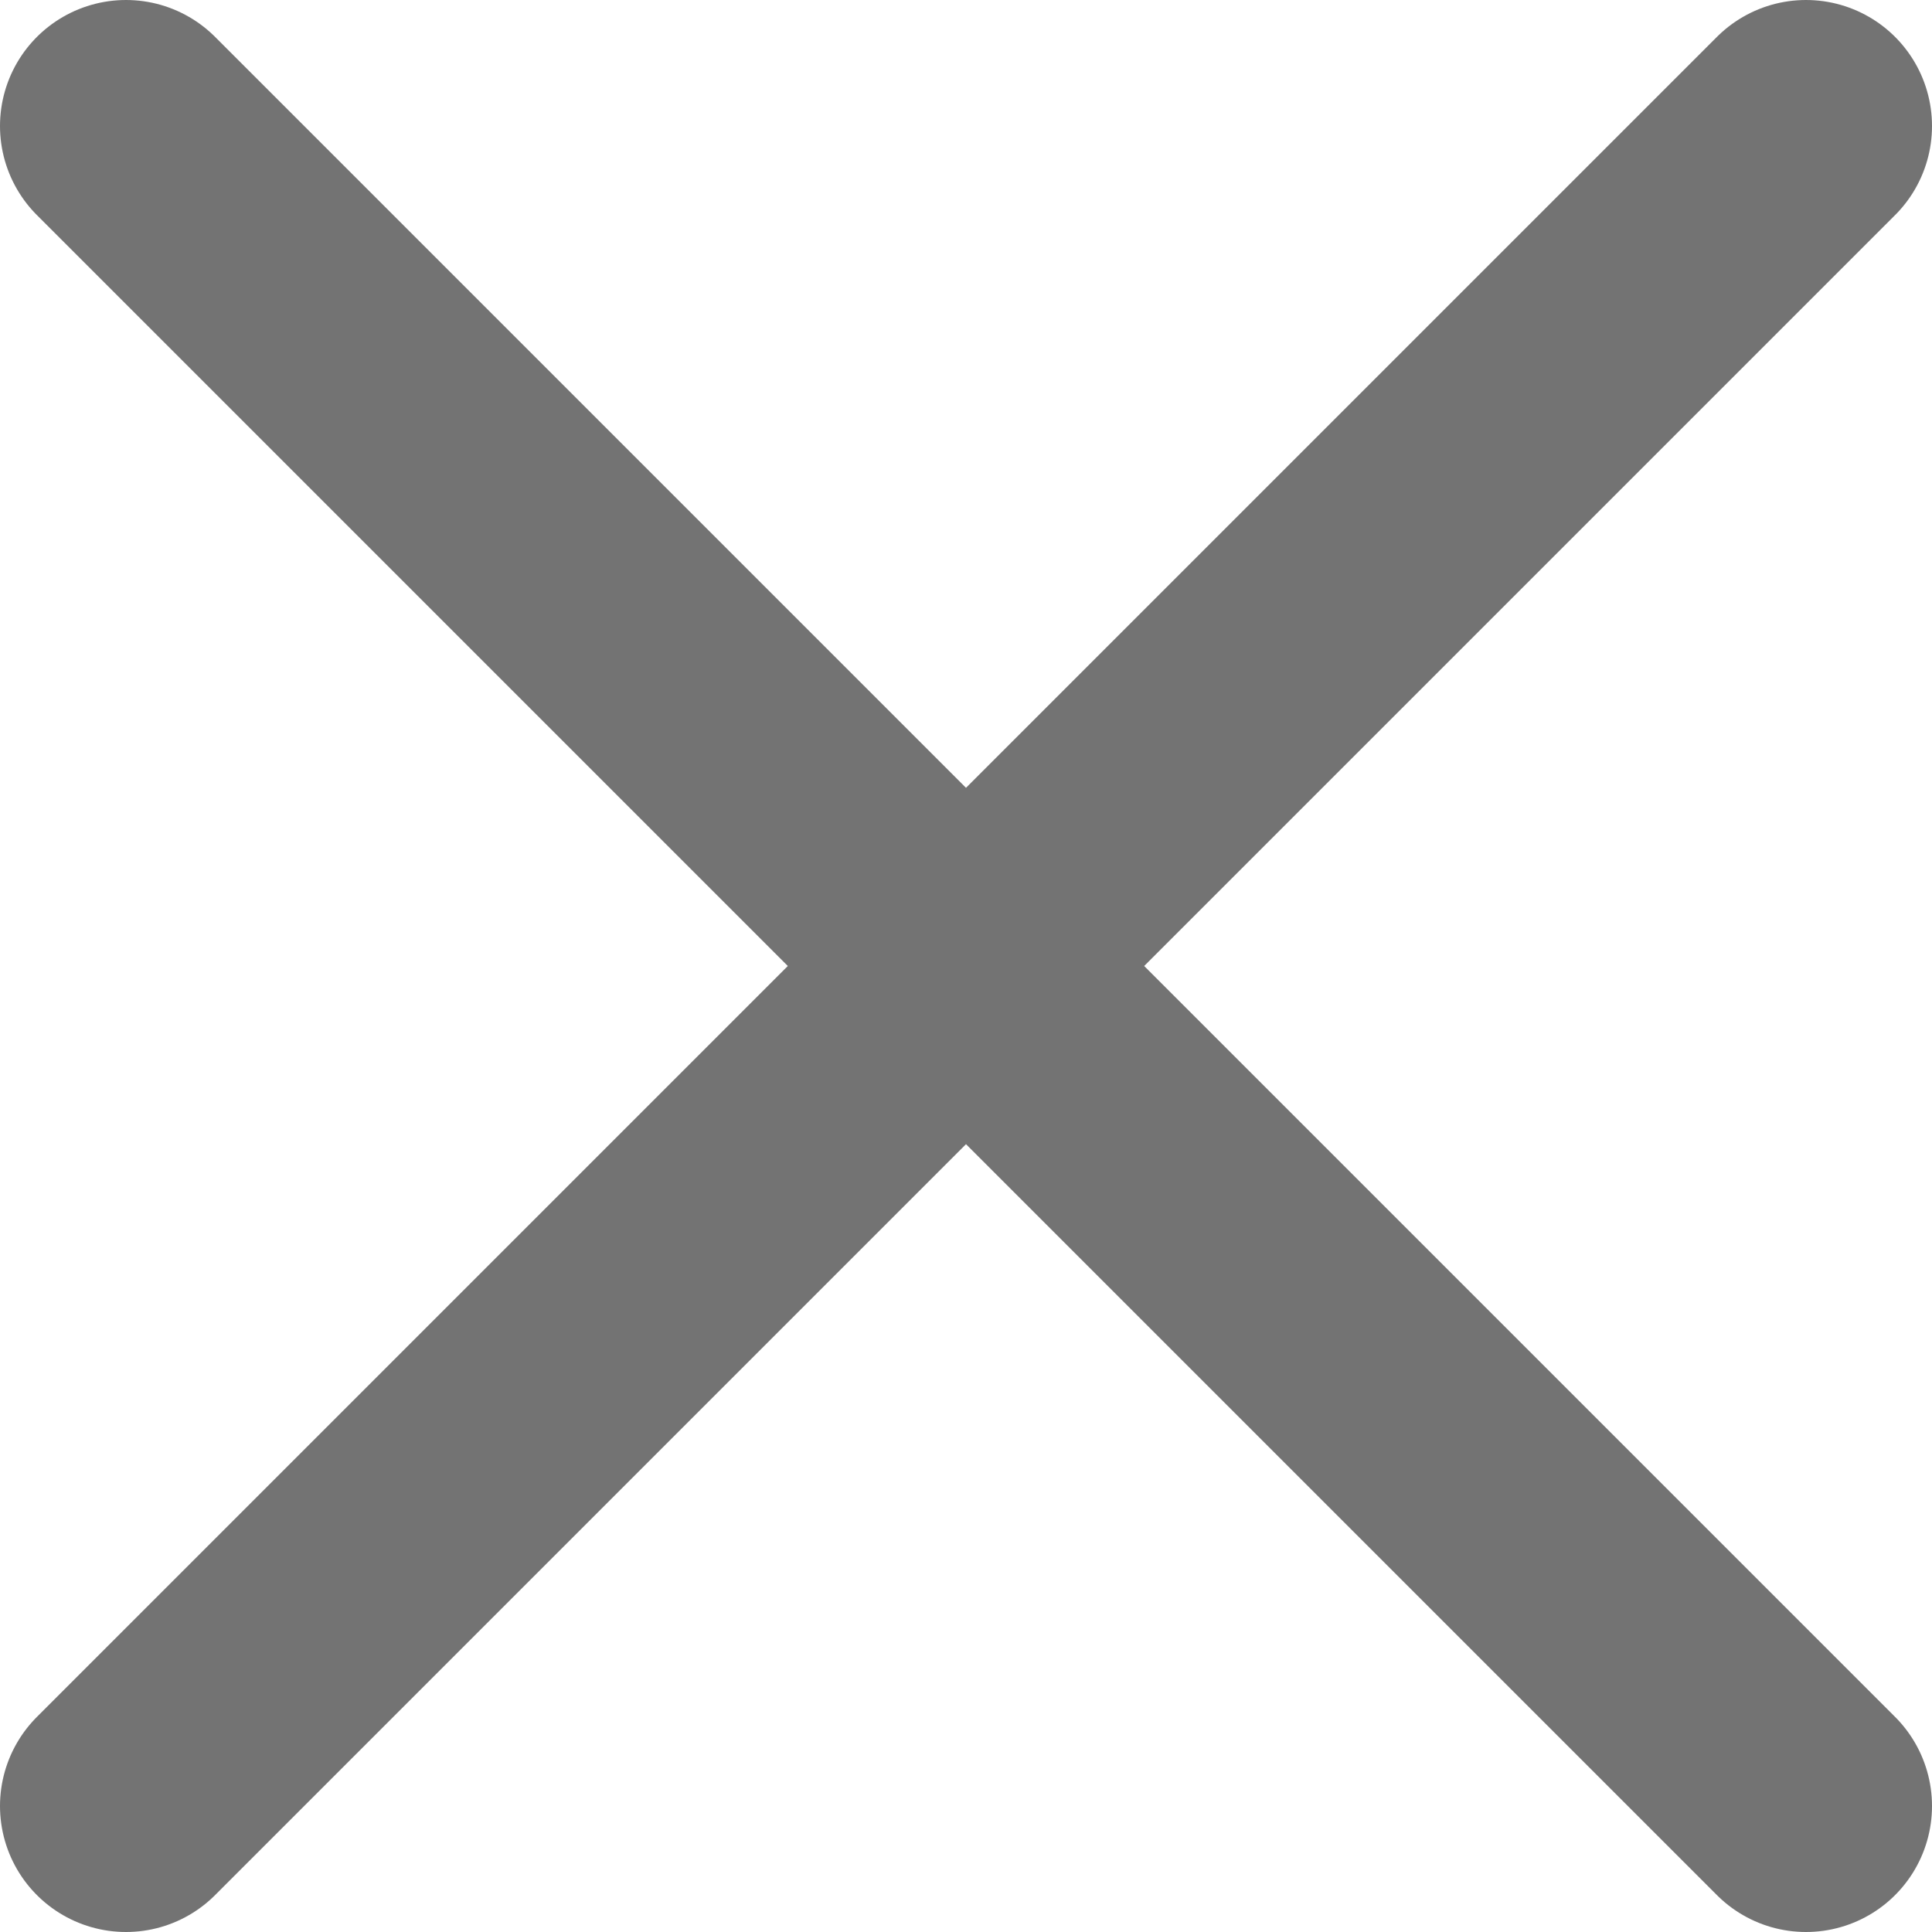
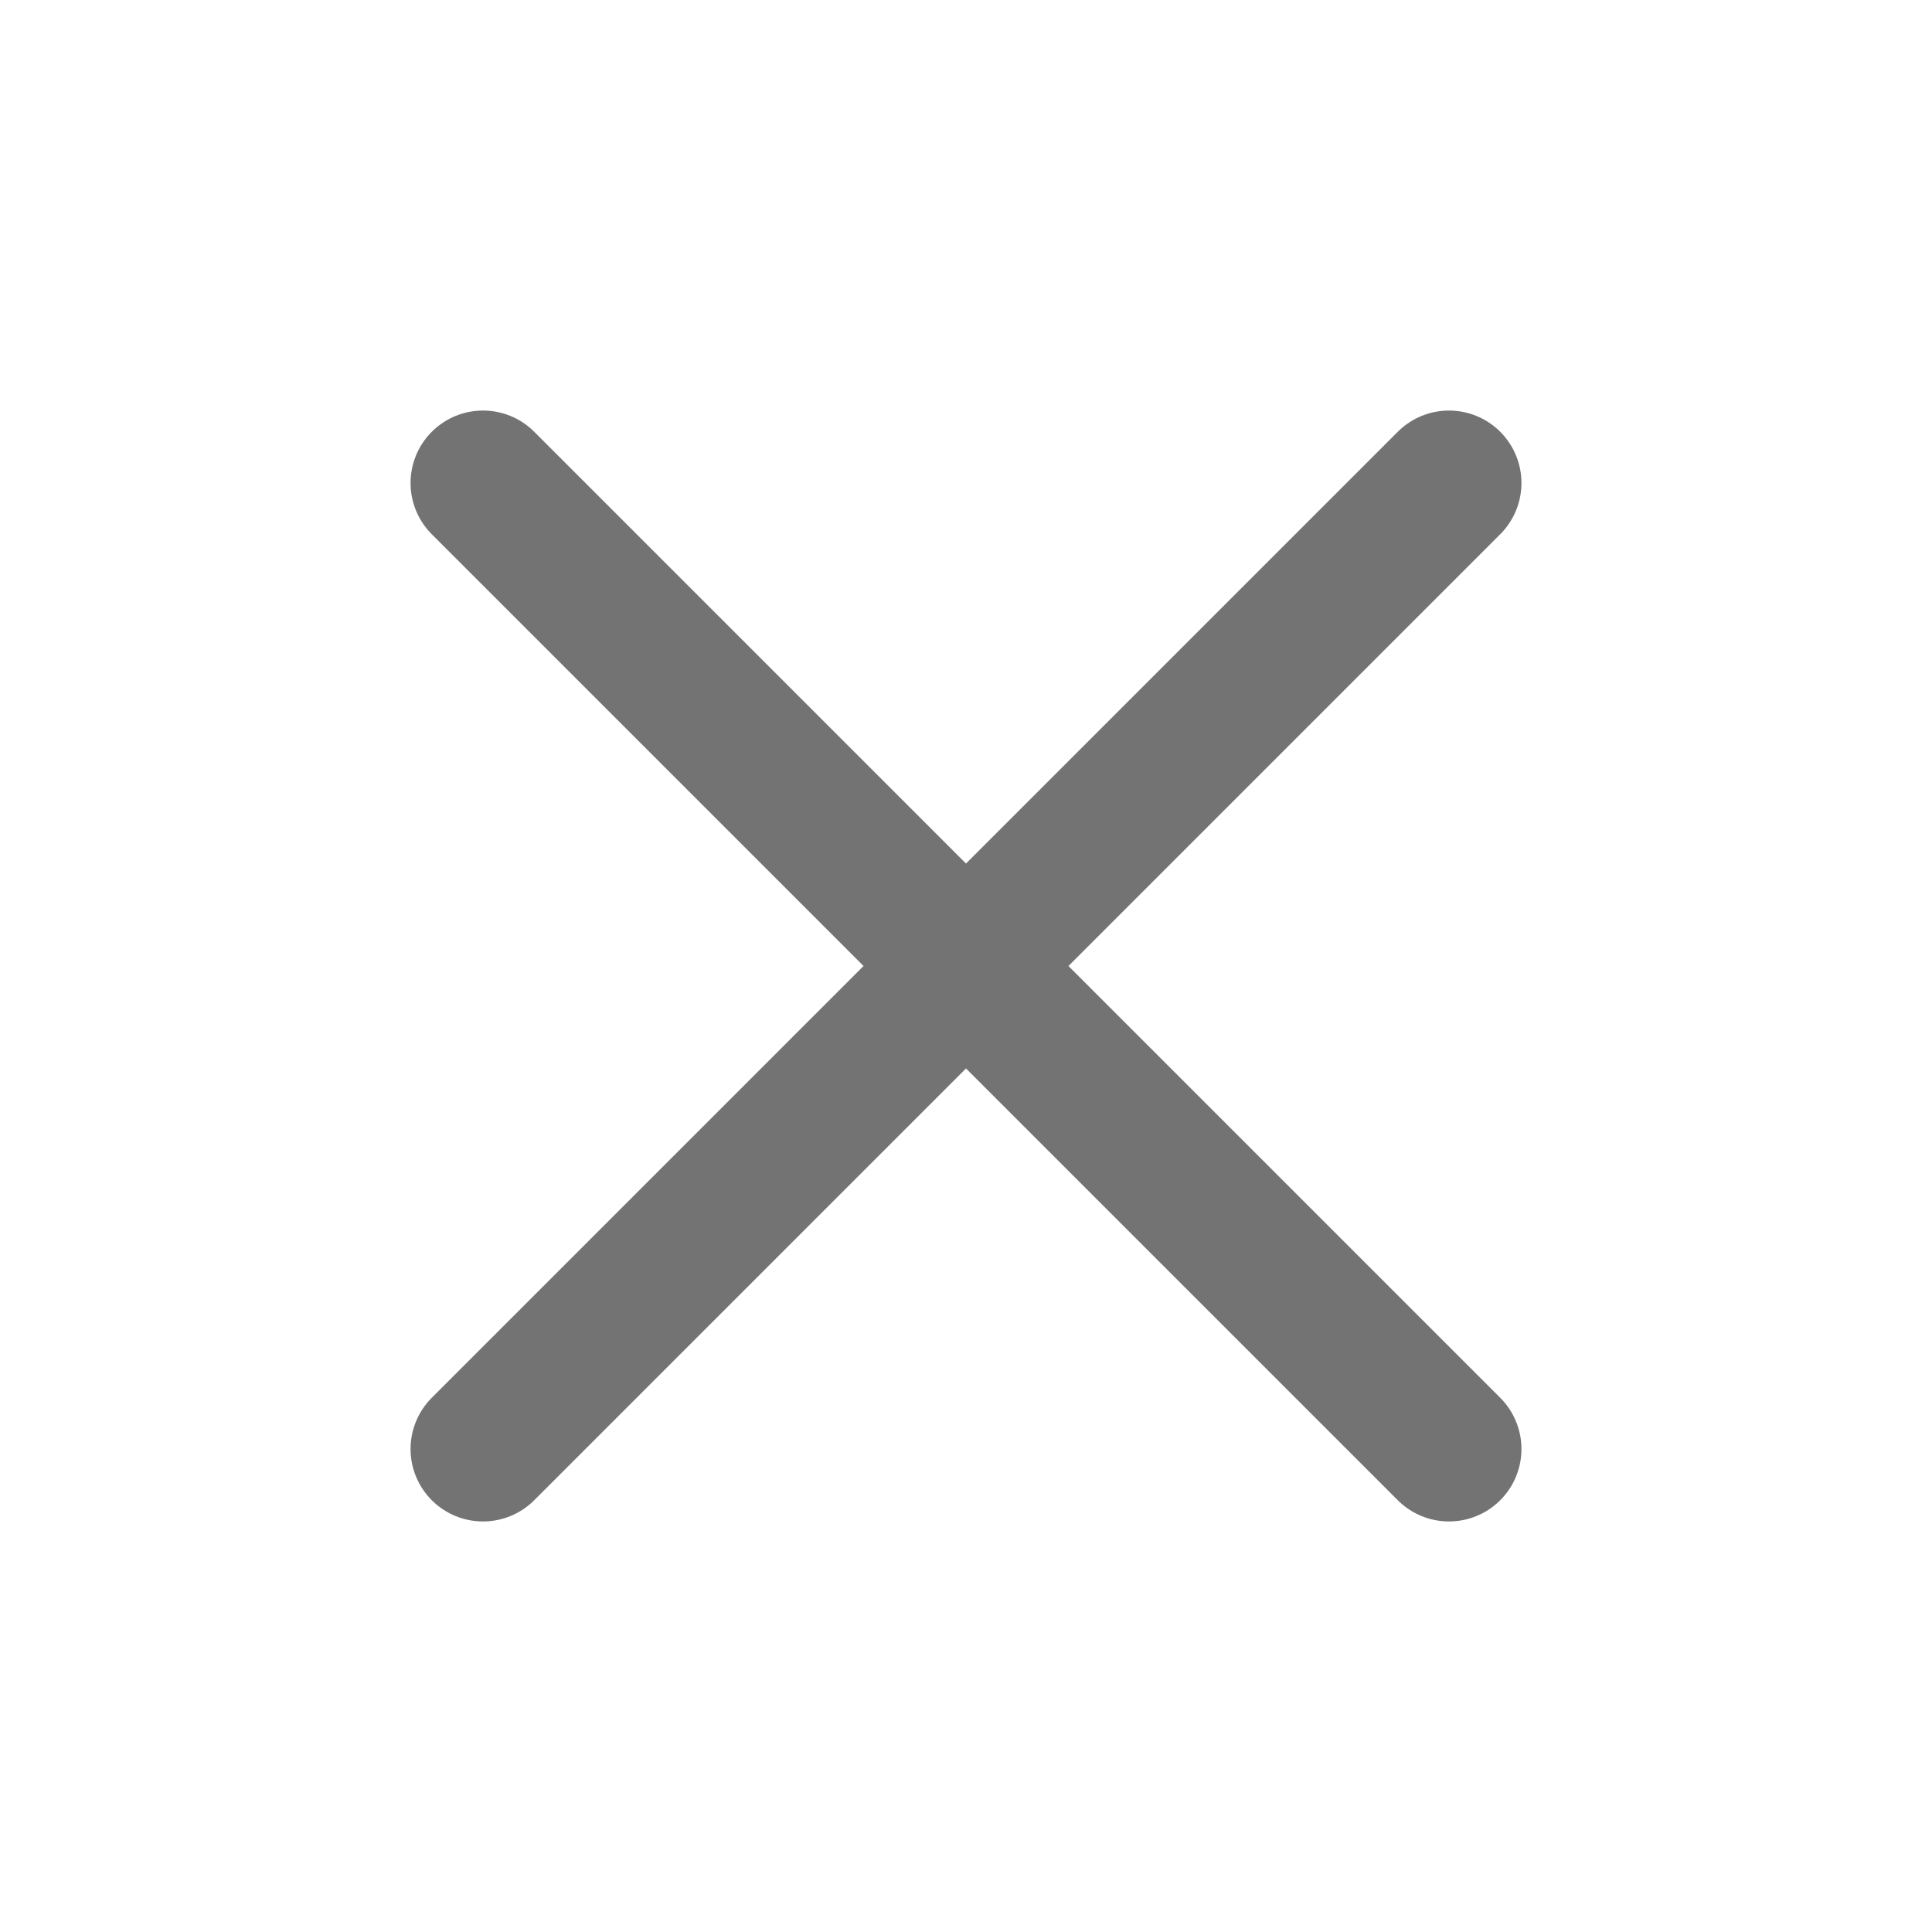
- <svg xmlns="http://www.w3.org/2000/svg" preserveAspectRatio="none" width="100%" height="100%" overflow="visible" style="display: block;" viewBox="0 0 11.5 11.5" fill="none">
-   <path d="M5.75 5.75L0.75 0.75M5.75 5.75L10.75 10.75M5.75 5.75L10.75 0.75M5.75 5.75L0.75 10.75" stroke="#737373" stroke-width="1.5" stroke-linecap="round" stroke-linejoin="round" />
+ <svg xmlns="http://www.w3.org/2000/svg" width="20" height="20" viewBox="0 0 20 20" fill="none">
+   <path d="M10 10L5 5M10 10L15 15M10 10L15 5M10 10L5 15" stroke="#737373" stroke-width="1.5" stroke-linecap="round" stroke-linejoin="round" />
</svg>
